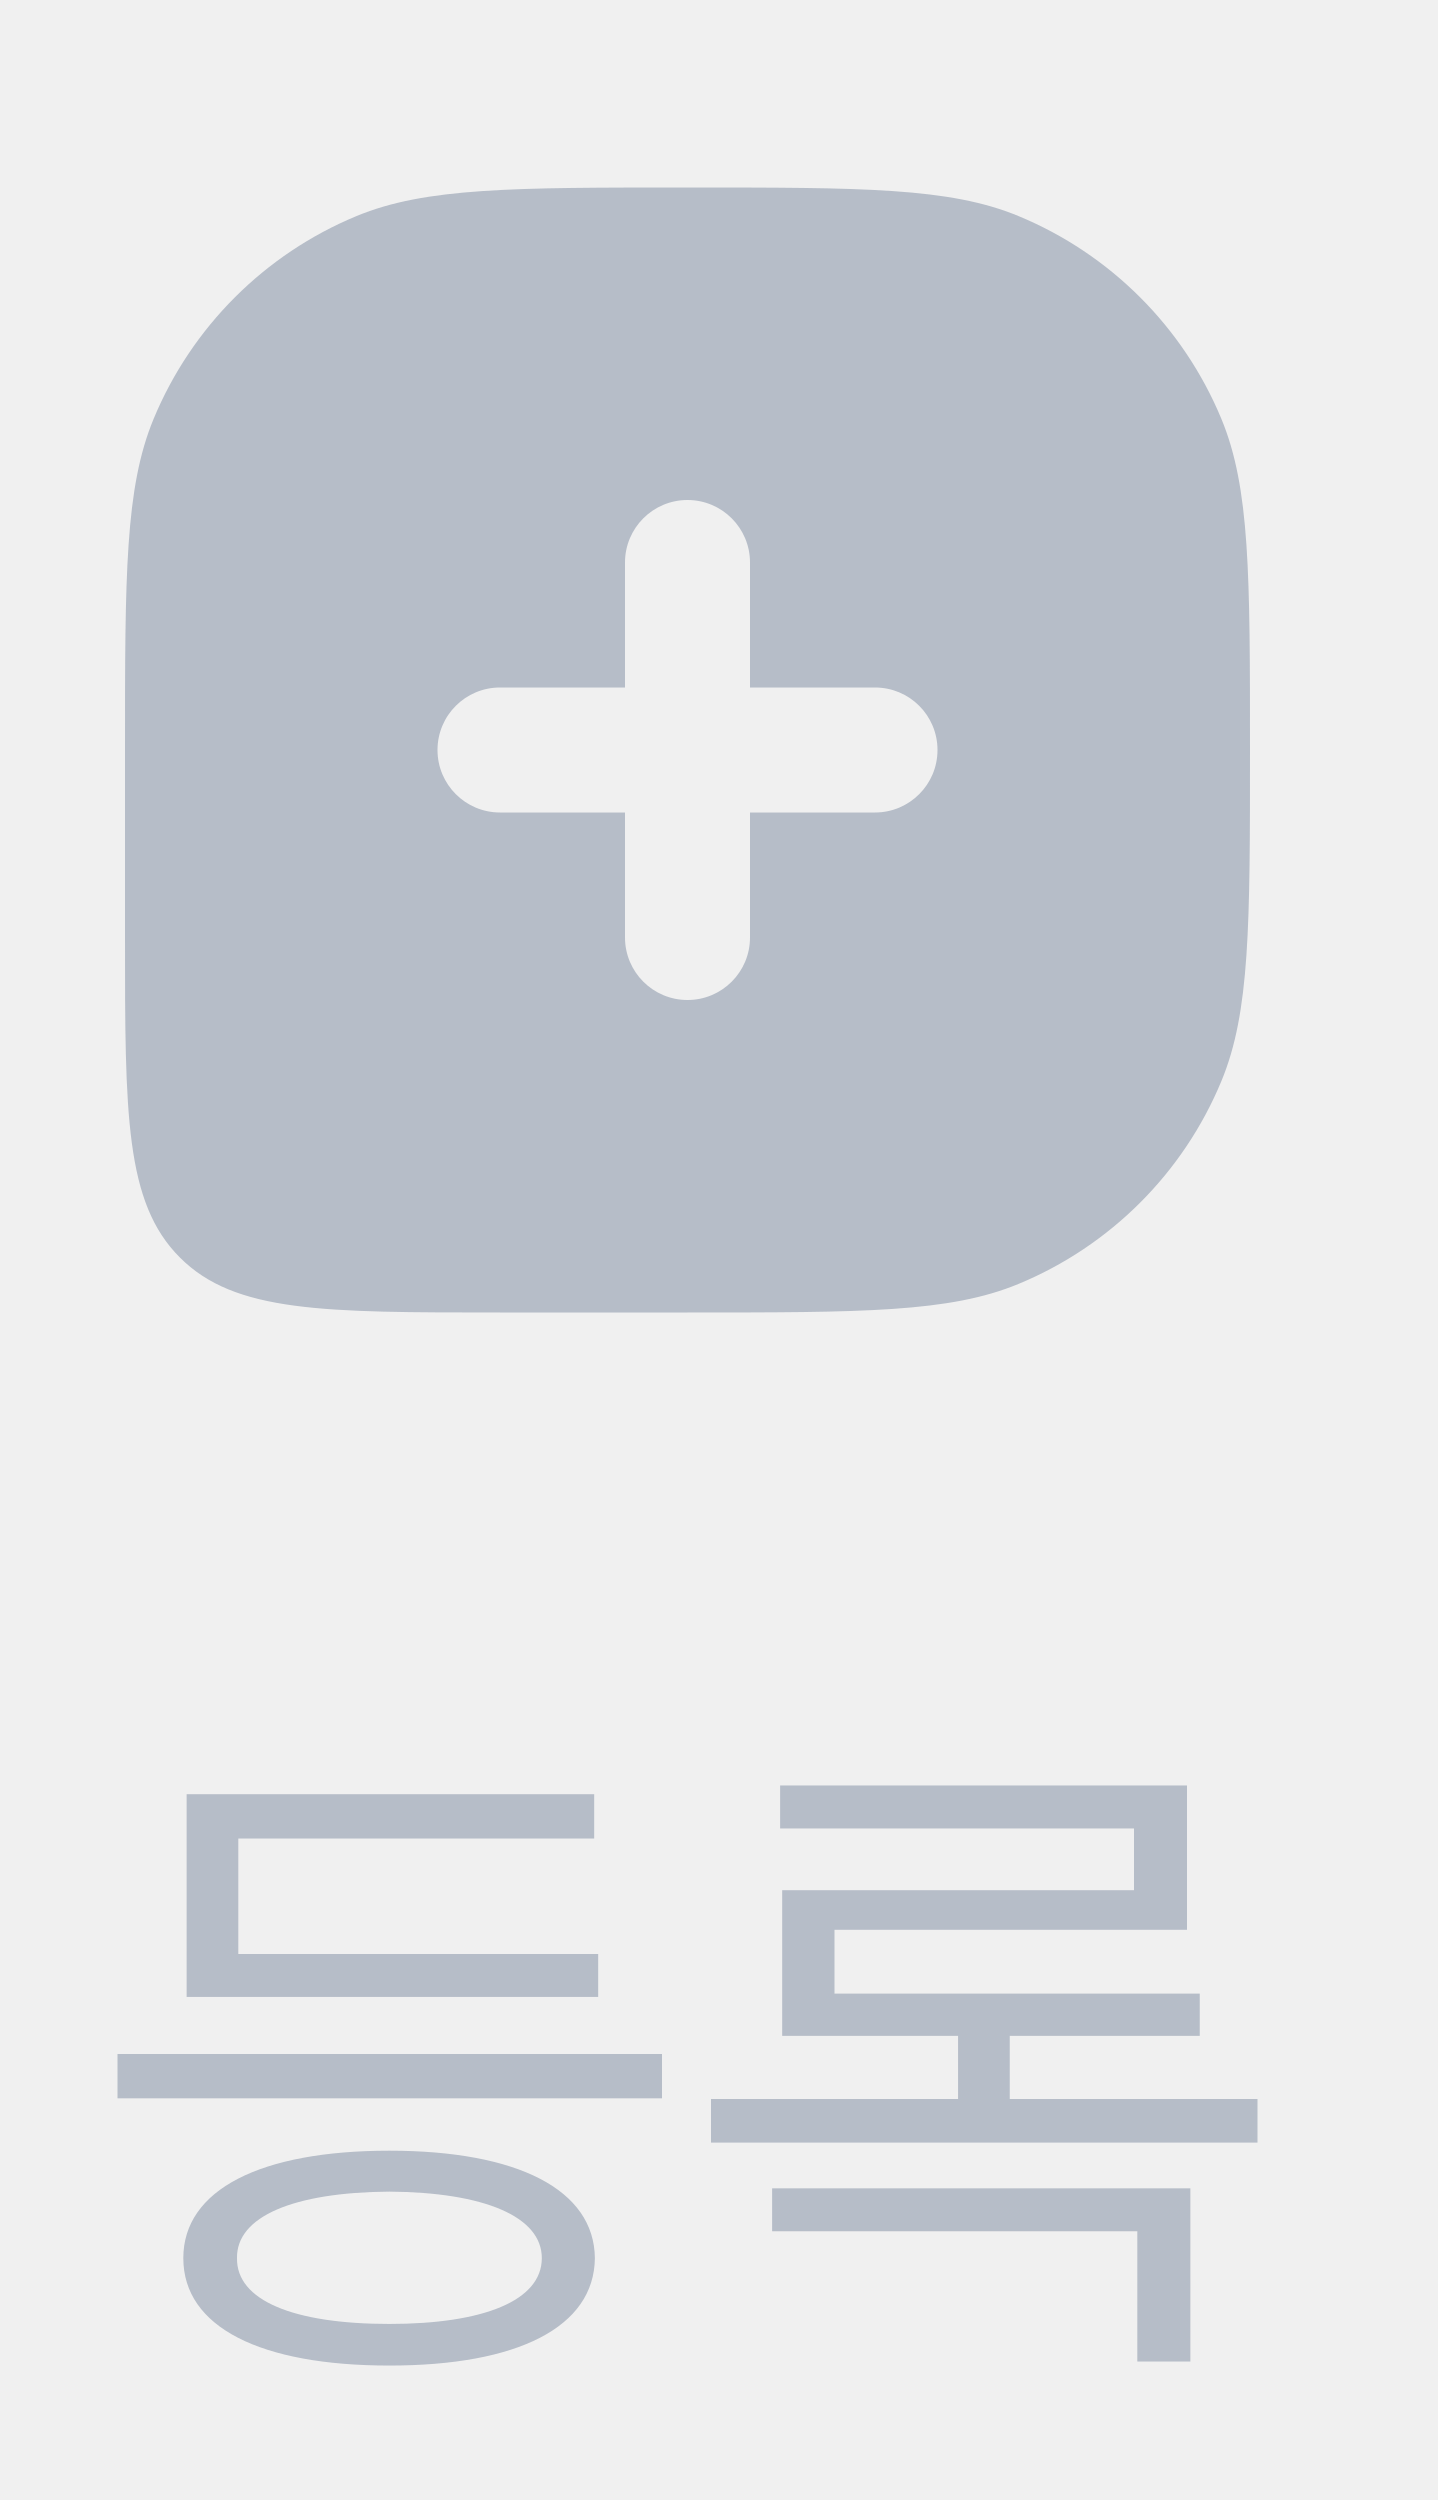
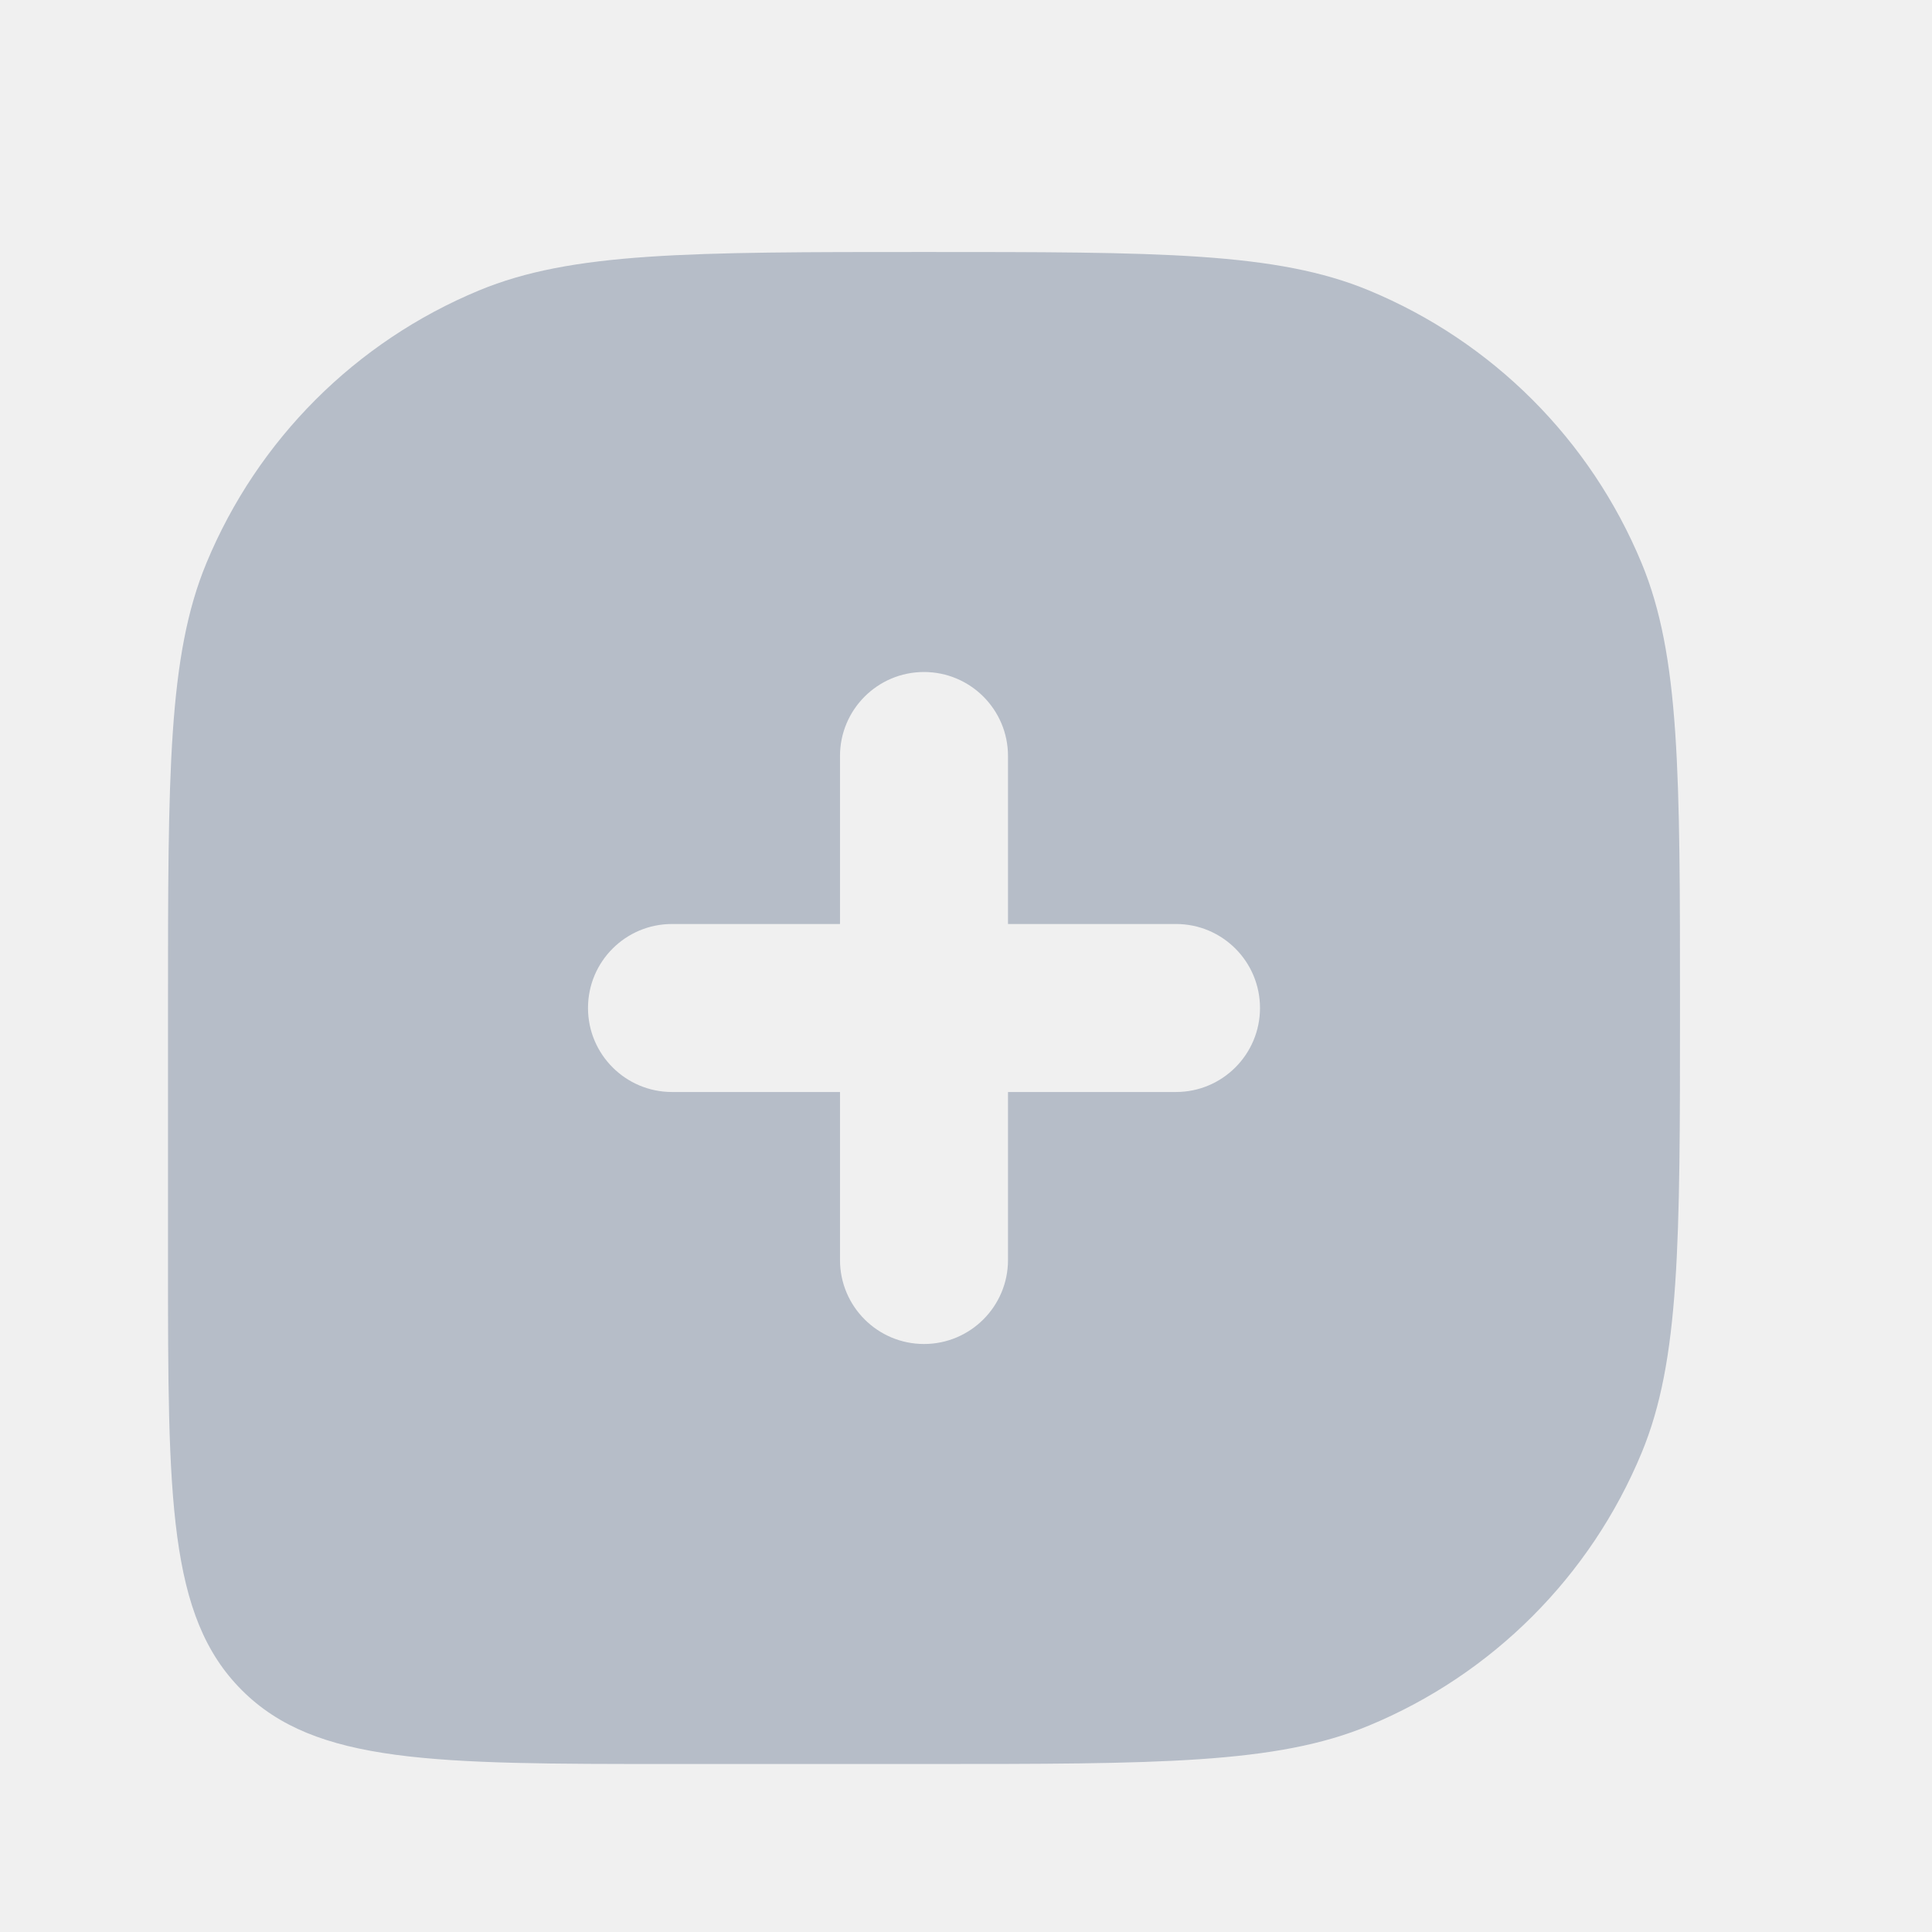
- <svg xmlns="http://www.w3.org/2000/svg" width="23" height="40" viewBox="0 0 23 40" fill="none">
-   <g clip-path="url(#clip0_176_1230)">
+ <svg xmlns="http://www.w3.org/2000/svg" width="23" height="23" viewBox="0 0 23 23" fill="none">
+   <g clip-path="url(#clip0_176_1231)">
    <path fill-rule="evenodd" clip-rule="evenodd" d="M19.543 6.704C20 7.807 20 9.204 20 12C20 14.796 20 16.194 19.543 17.296C18.934 18.766 17.766 19.934 16.296 20.543C15.194 21 13.796 21 11 21H8C5.172 21 3.757 21 2.879 20.121C2 19.243 2 17.828 2 15V12C2 9.204 2 7.807 2.457 6.704C3.066 5.234 4.234 4.066 5.704 3.457C6.807 3 8.204 3 11 3C13.796 3 15.194 3 16.296 3.457C17.766 4.066 18.934 5.234 19.543 6.704ZM11 8C11.552 8 12 8.448 12 9V11H14C14.552 11 15 11.447 15 12C15 12.552 14.552 13 14 13H12V15C12 15.552 11.552 16 11 16C10.448 16 10 15.552 10 15V13H8C7.448 13 7 12.552 7 12C7 11.447 7.448 11 8 11H10V9C10 8.448 10.448 8 11 8Z" fill="#B6BDC8" />
  </g>
-   <path d="M10.592 32.864V33.573H1.88V32.864H10.592ZM9.571 31.264V31.951H2.986V28.707H9.507V29.416H3.813V31.264H9.571ZM6.23 34.411C8.282 34.411 9.507 35.034 9.518 36.13C9.507 37.236 8.282 37.849 6.23 37.849C4.168 37.849 2.933 37.236 2.933 36.13C2.933 35.034 4.168 34.411 6.23 34.411ZM6.23 35.066C4.694 35.077 3.781 35.464 3.792 36.13C3.781 36.807 4.694 37.183 6.23 37.183C7.745 37.183 8.669 36.807 8.669 36.13C8.669 35.464 7.745 35.077 6.23 35.066ZM20.12 33.584V34.282H11.376V33.584H15.329V32.574H12.515V30.243H18.144V29.255H12.482V28.567H18.992V30.877H13.352V31.898H19.196V32.574H16.156V33.584H20.12ZM19.046 35.013V37.784H18.197V35.7H12.354V35.013H19.046Z" fill="#B6BDC8" />
  <defs>
-     <clipPath id="clip0_176_1230">
+     <clipPath id="clip0_176_1231">
      <rect width="23" height="23" fill="white" />
    </clipPath>
  </defs>
</svg>
